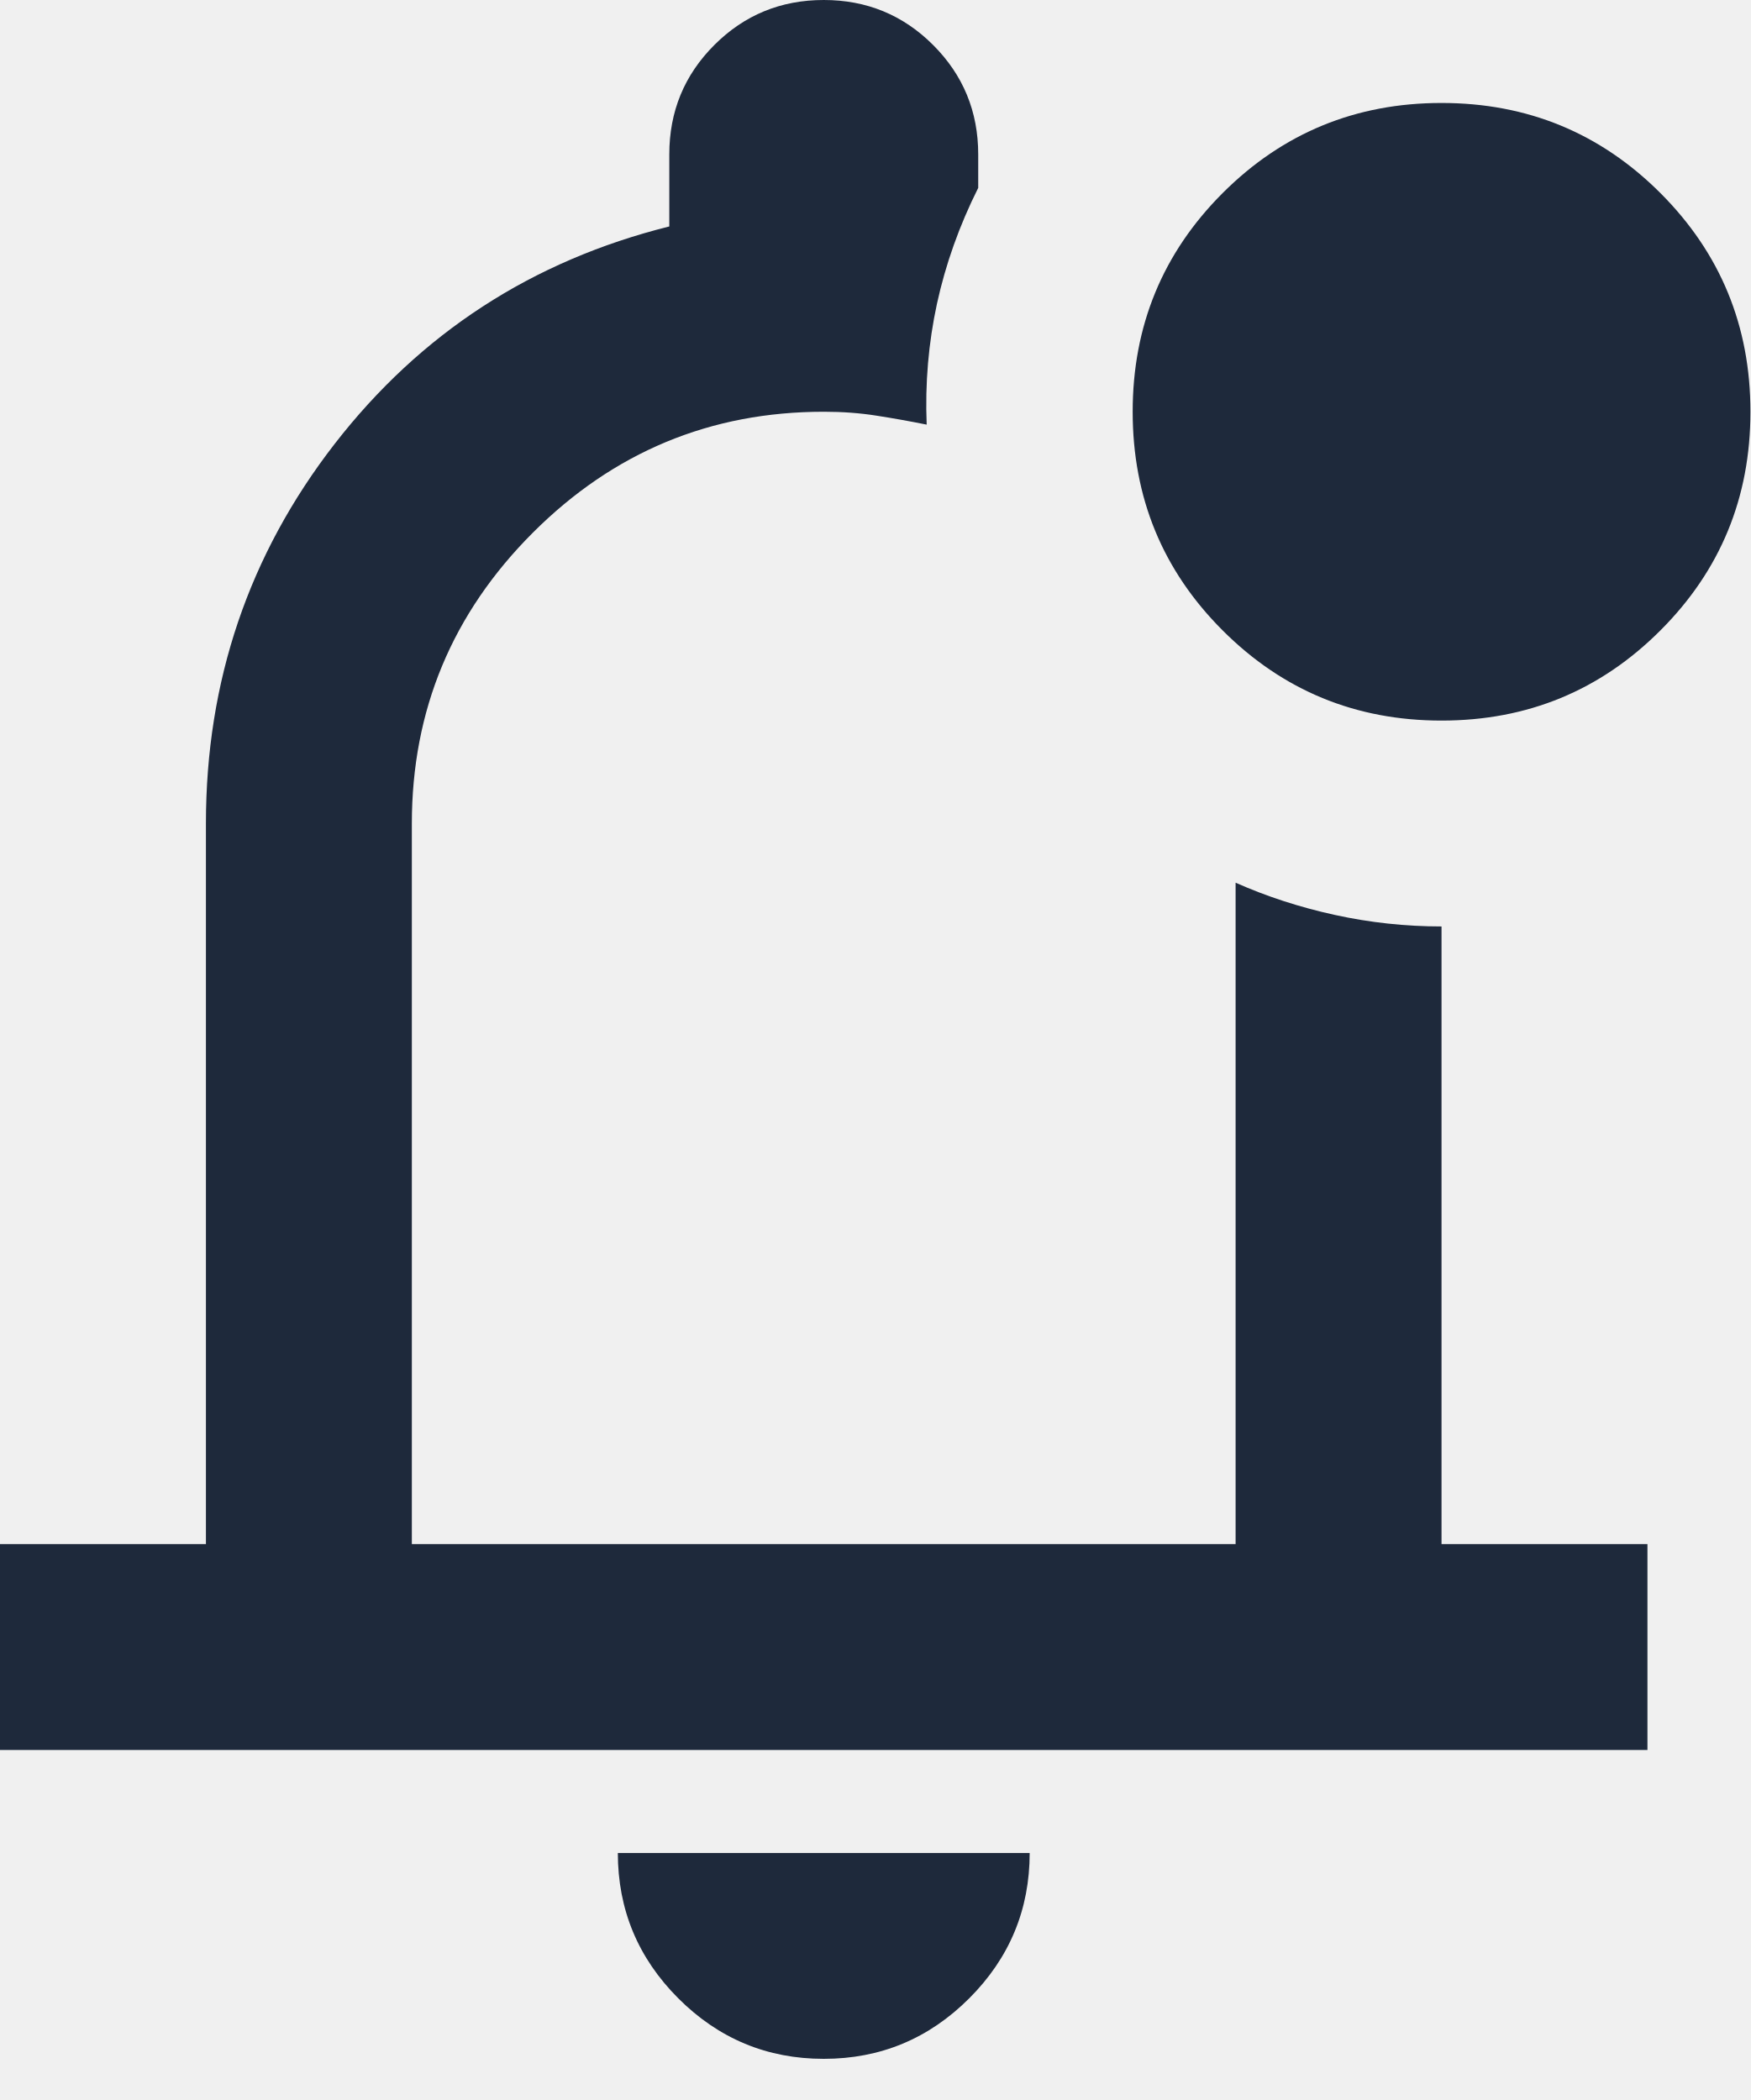
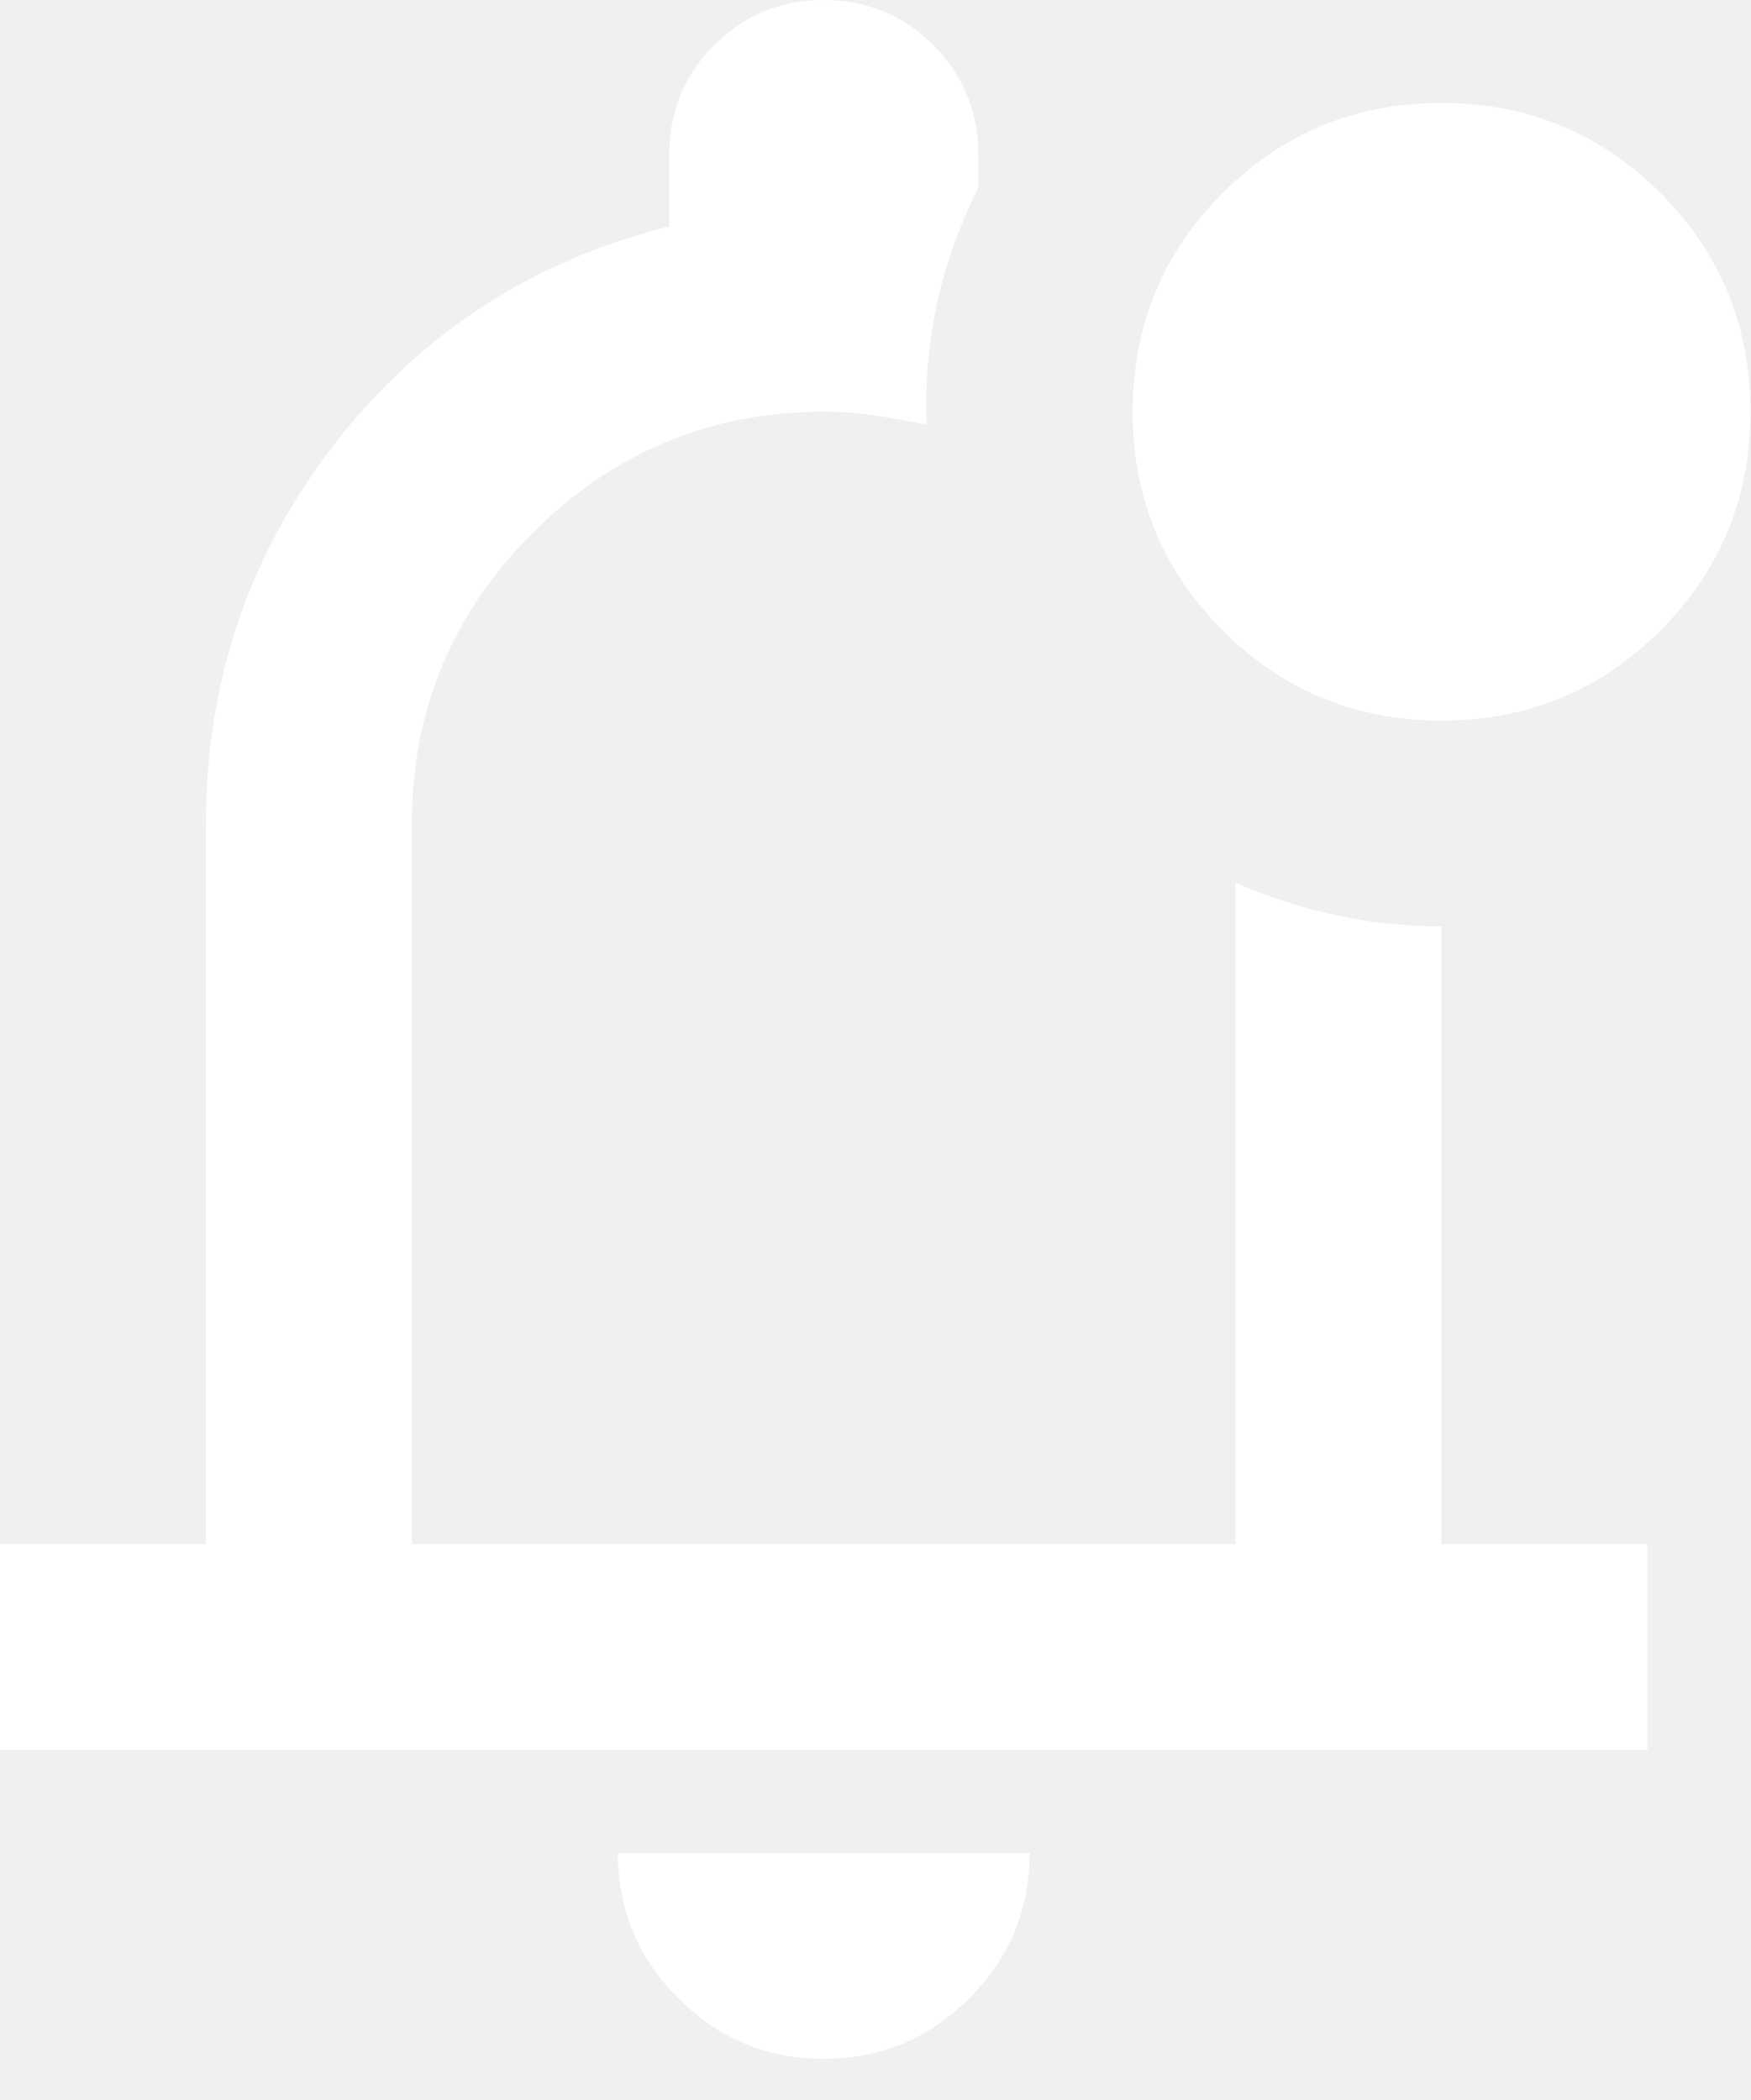
<svg xmlns="http://www.w3.org/2000/svg" width="25" height="30" viewBox="0 0 25 30" fill="none">
-   <path d="M11.765 29.412C10.956 29.412 10.264 29.124 9.688 28.548C9.112 27.972 8.824 27.279 8.824 26.471H14.706C14.706 27.279 14.418 27.972 13.842 28.548C13.266 29.124 12.573 29.412 11.765 29.412ZM0 25V22.059H2.941V11.765C2.941 9.73 3.554 7.923 4.779 6.342C6.005 4.761 7.598 3.725 9.559 3.235V2.206C9.559 1.593 9.773 1.072 10.202 0.643C10.631 0.214 11.152 0 11.765 0C12.377 0 12.898 0.214 13.327 0.643C13.756 1.072 13.971 1.593 13.971 2.206V2.684C13.701 3.223 13.505 3.775 13.382 4.338C13.26 4.902 13.211 5.478 13.235 6.066C12.99 6.017 12.751 5.974 12.518 5.938C12.286 5.901 12.034 5.882 11.765 5.882C10.147 5.882 8.762 6.458 7.61 7.61C6.458 8.762 5.882 10.147 5.882 11.765V22.059H17.647V12.61C18.088 12.806 18.56 12.96 19.062 13.07C19.565 13.18 20.073 13.235 20.588 13.235V22.059H23.529V25H0ZM20.588 10.294C19.363 10.294 18.321 9.865 17.463 9.007C16.605 8.15 16.177 7.108 16.177 5.882C16.177 4.657 16.605 3.615 17.463 2.757C18.321 1.9 19.363 1.471 20.588 1.471C21.814 1.471 22.855 1.9 23.713 2.757C24.571 3.615 25 4.657 25 5.882C25 7.108 24.571 8.15 23.713 9.007C22.855 9.865 21.814 10.294 20.588 10.294Z" fill="#1E293B" />
+   <path d="M11.765 29.412C10.956 29.412 10.264 29.124 9.688 28.548C9.112 27.972 8.824 27.279 8.824 26.471H14.706C14.706 27.279 14.418 27.972 13.842 28.548C13.266 29.124 12.573 29.412 11.765 29.412ZM0 25V22.059H2.941V11.765C2.941 9.73 3.554 7.923 4.779 6.342C6.005 4.761 7.598 3.725 9.559 3.235V2.206C9.559 1.593 9.773 1.072 10.202 0.643C10.631 0.214 11.152 0 11.765 0C12.377 0 12.898 0.214 13.327 0.643C13.756 1.072 13.971 1.593 13.971 2.206V2.684C13.701 3.223 13.505 3.775 13.382 4.338C13.26 4.902 13.211 5.478 13.235 6.066C12.99 6.017 12.751 5.974 12.518 5.938C12.286 5.901 12.034 5.882 11.765 5.882C10.147 5.882 8.762 6.458 7.61 7.61C6.458 8.762 5.882 10.147 5.882 11.765V22.059H17.647V12.61C18.088 12.806 18.56 12.96 19.062 13.07C19.565 13.18 20.073 13.235 20.588 13.235V22.059H23.529V25H0ZM20.588 10.294C19.363 10.294 18.321 9.865 17.463 9.007C16.605 8.15 16.177 7.108 16.177 5.882C16.177 4.657 16.605 3.615 17.463 2.757C18.321 1.9 19.363 1.471 20.588 1.471C21.814 1.471 22.855 1.9 23.713 2.757C24.571 3.615 25 4.657 25 5.882C25 7.108 24.571 8.15 23.713 9.007C22.855 9.865 21.814 10.294 20.588 10.294Z" fill="white" />
</svg>
